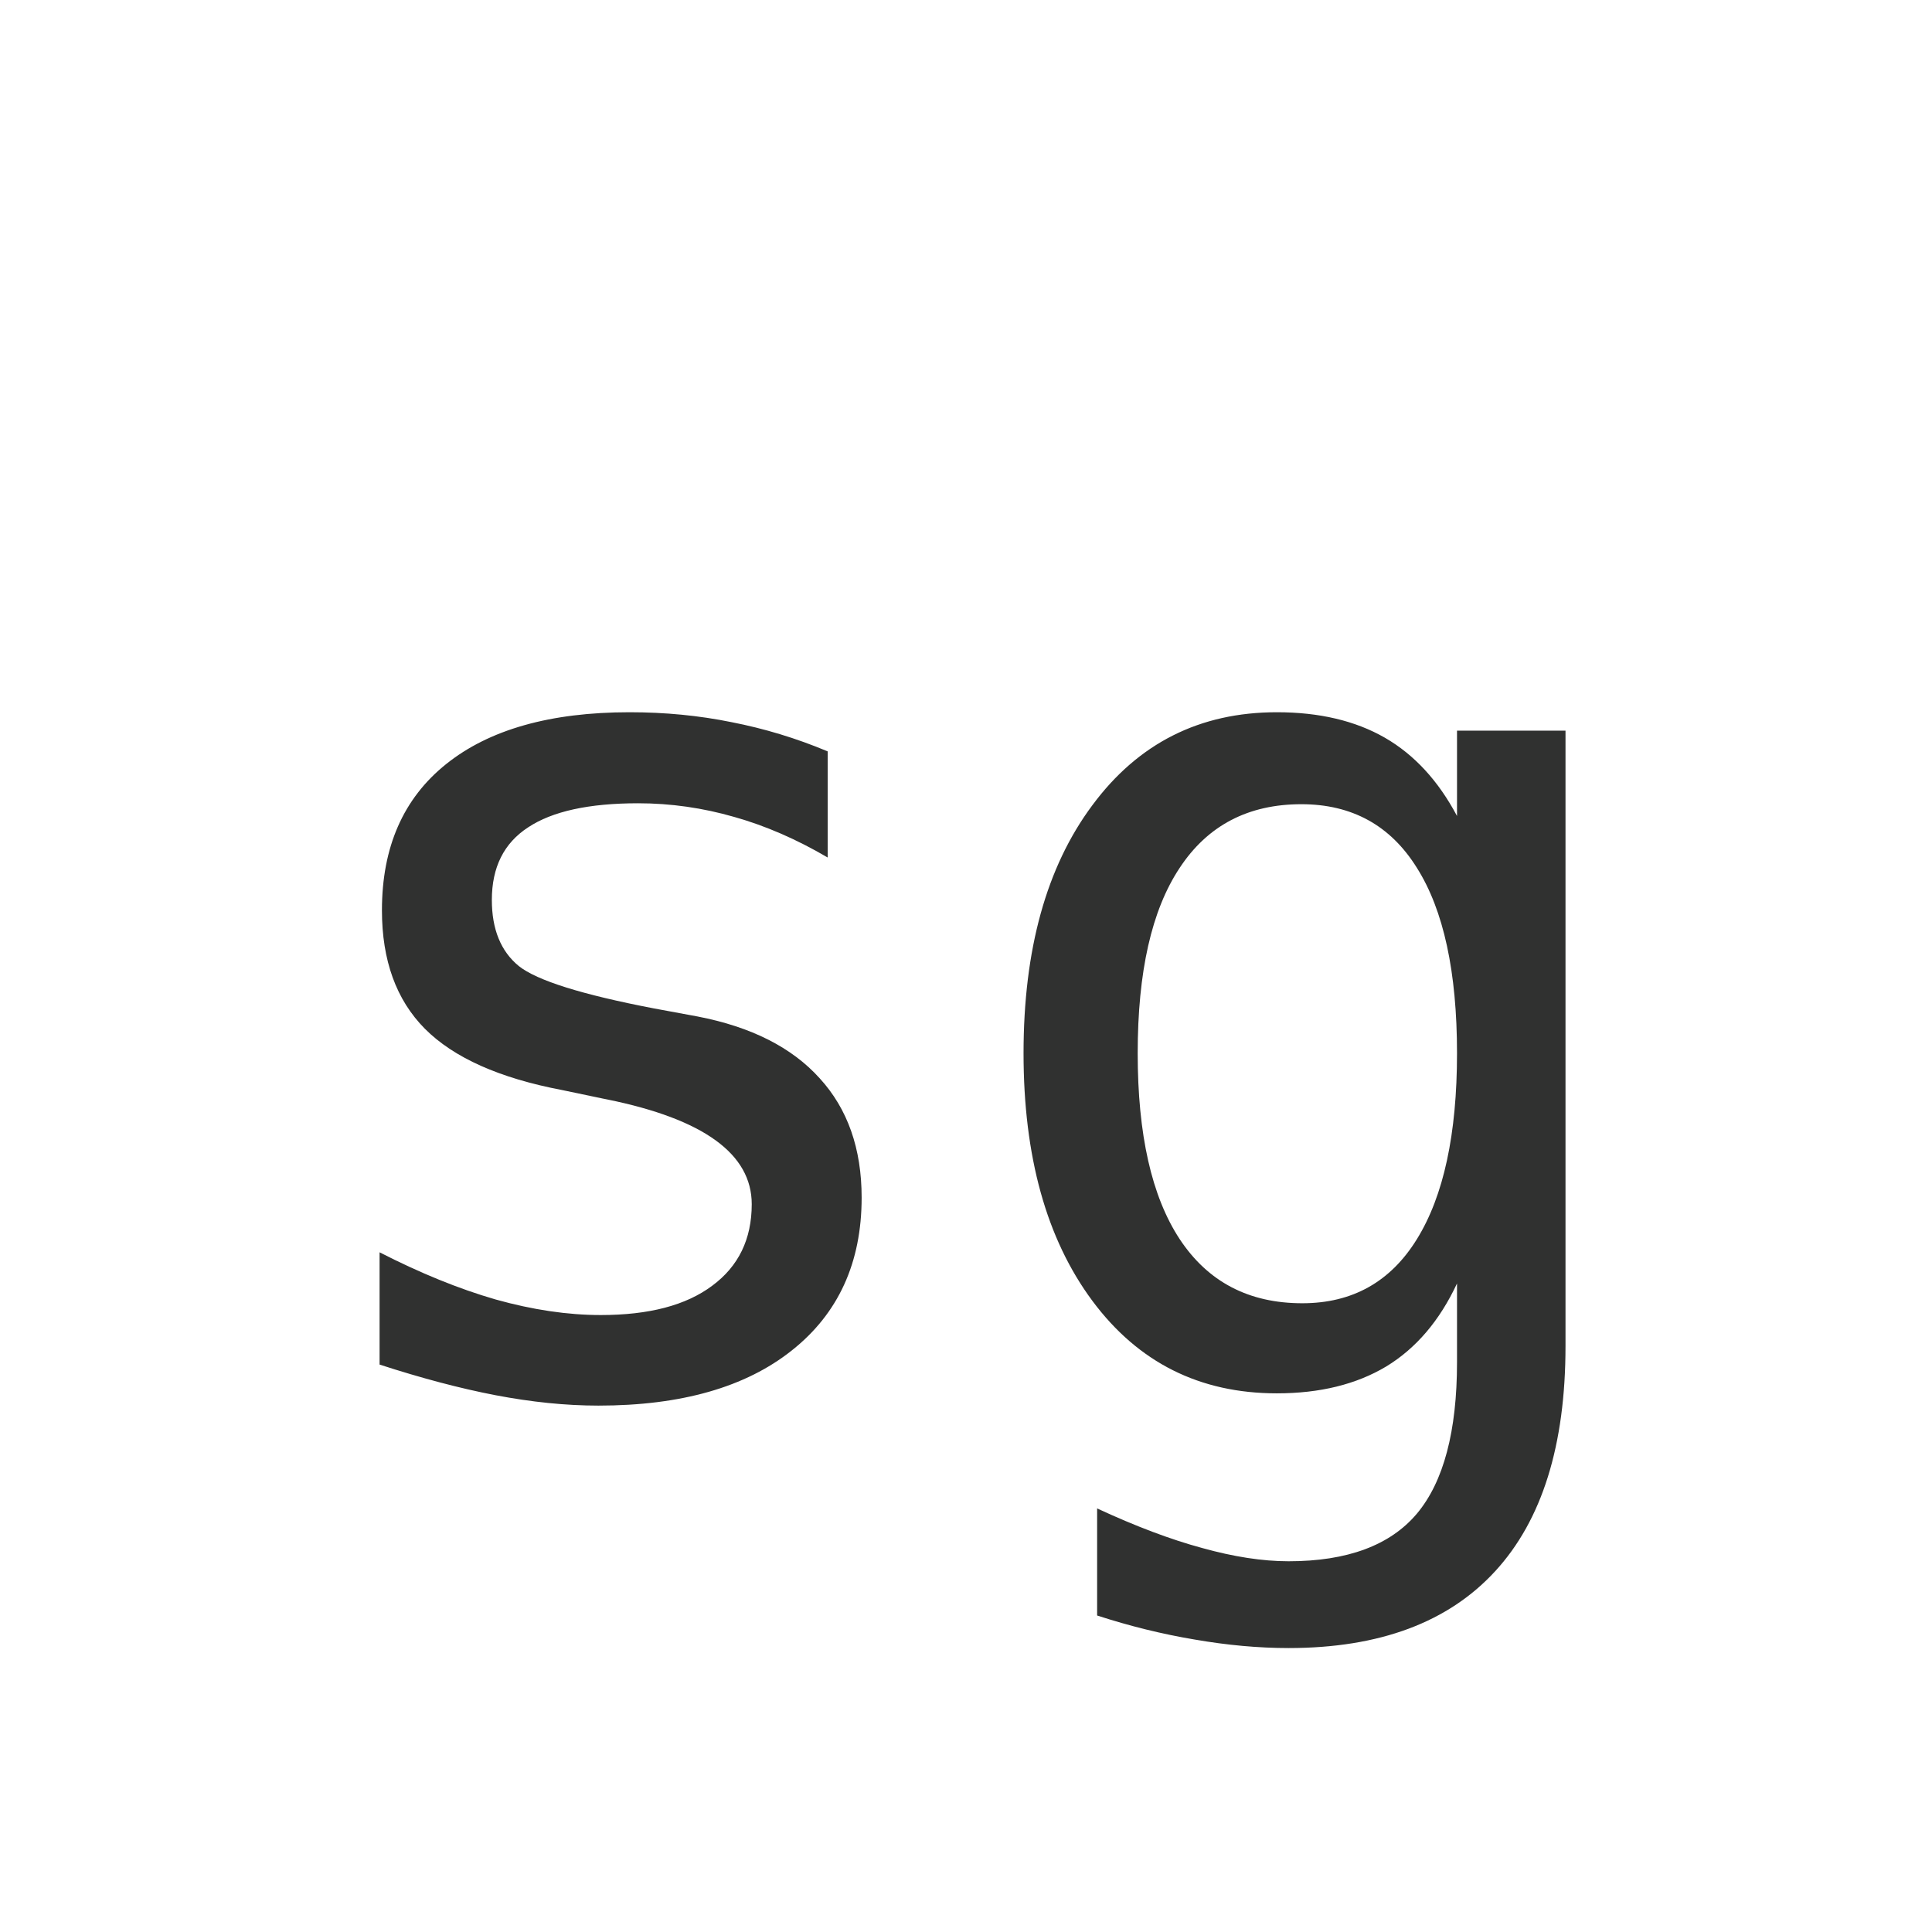
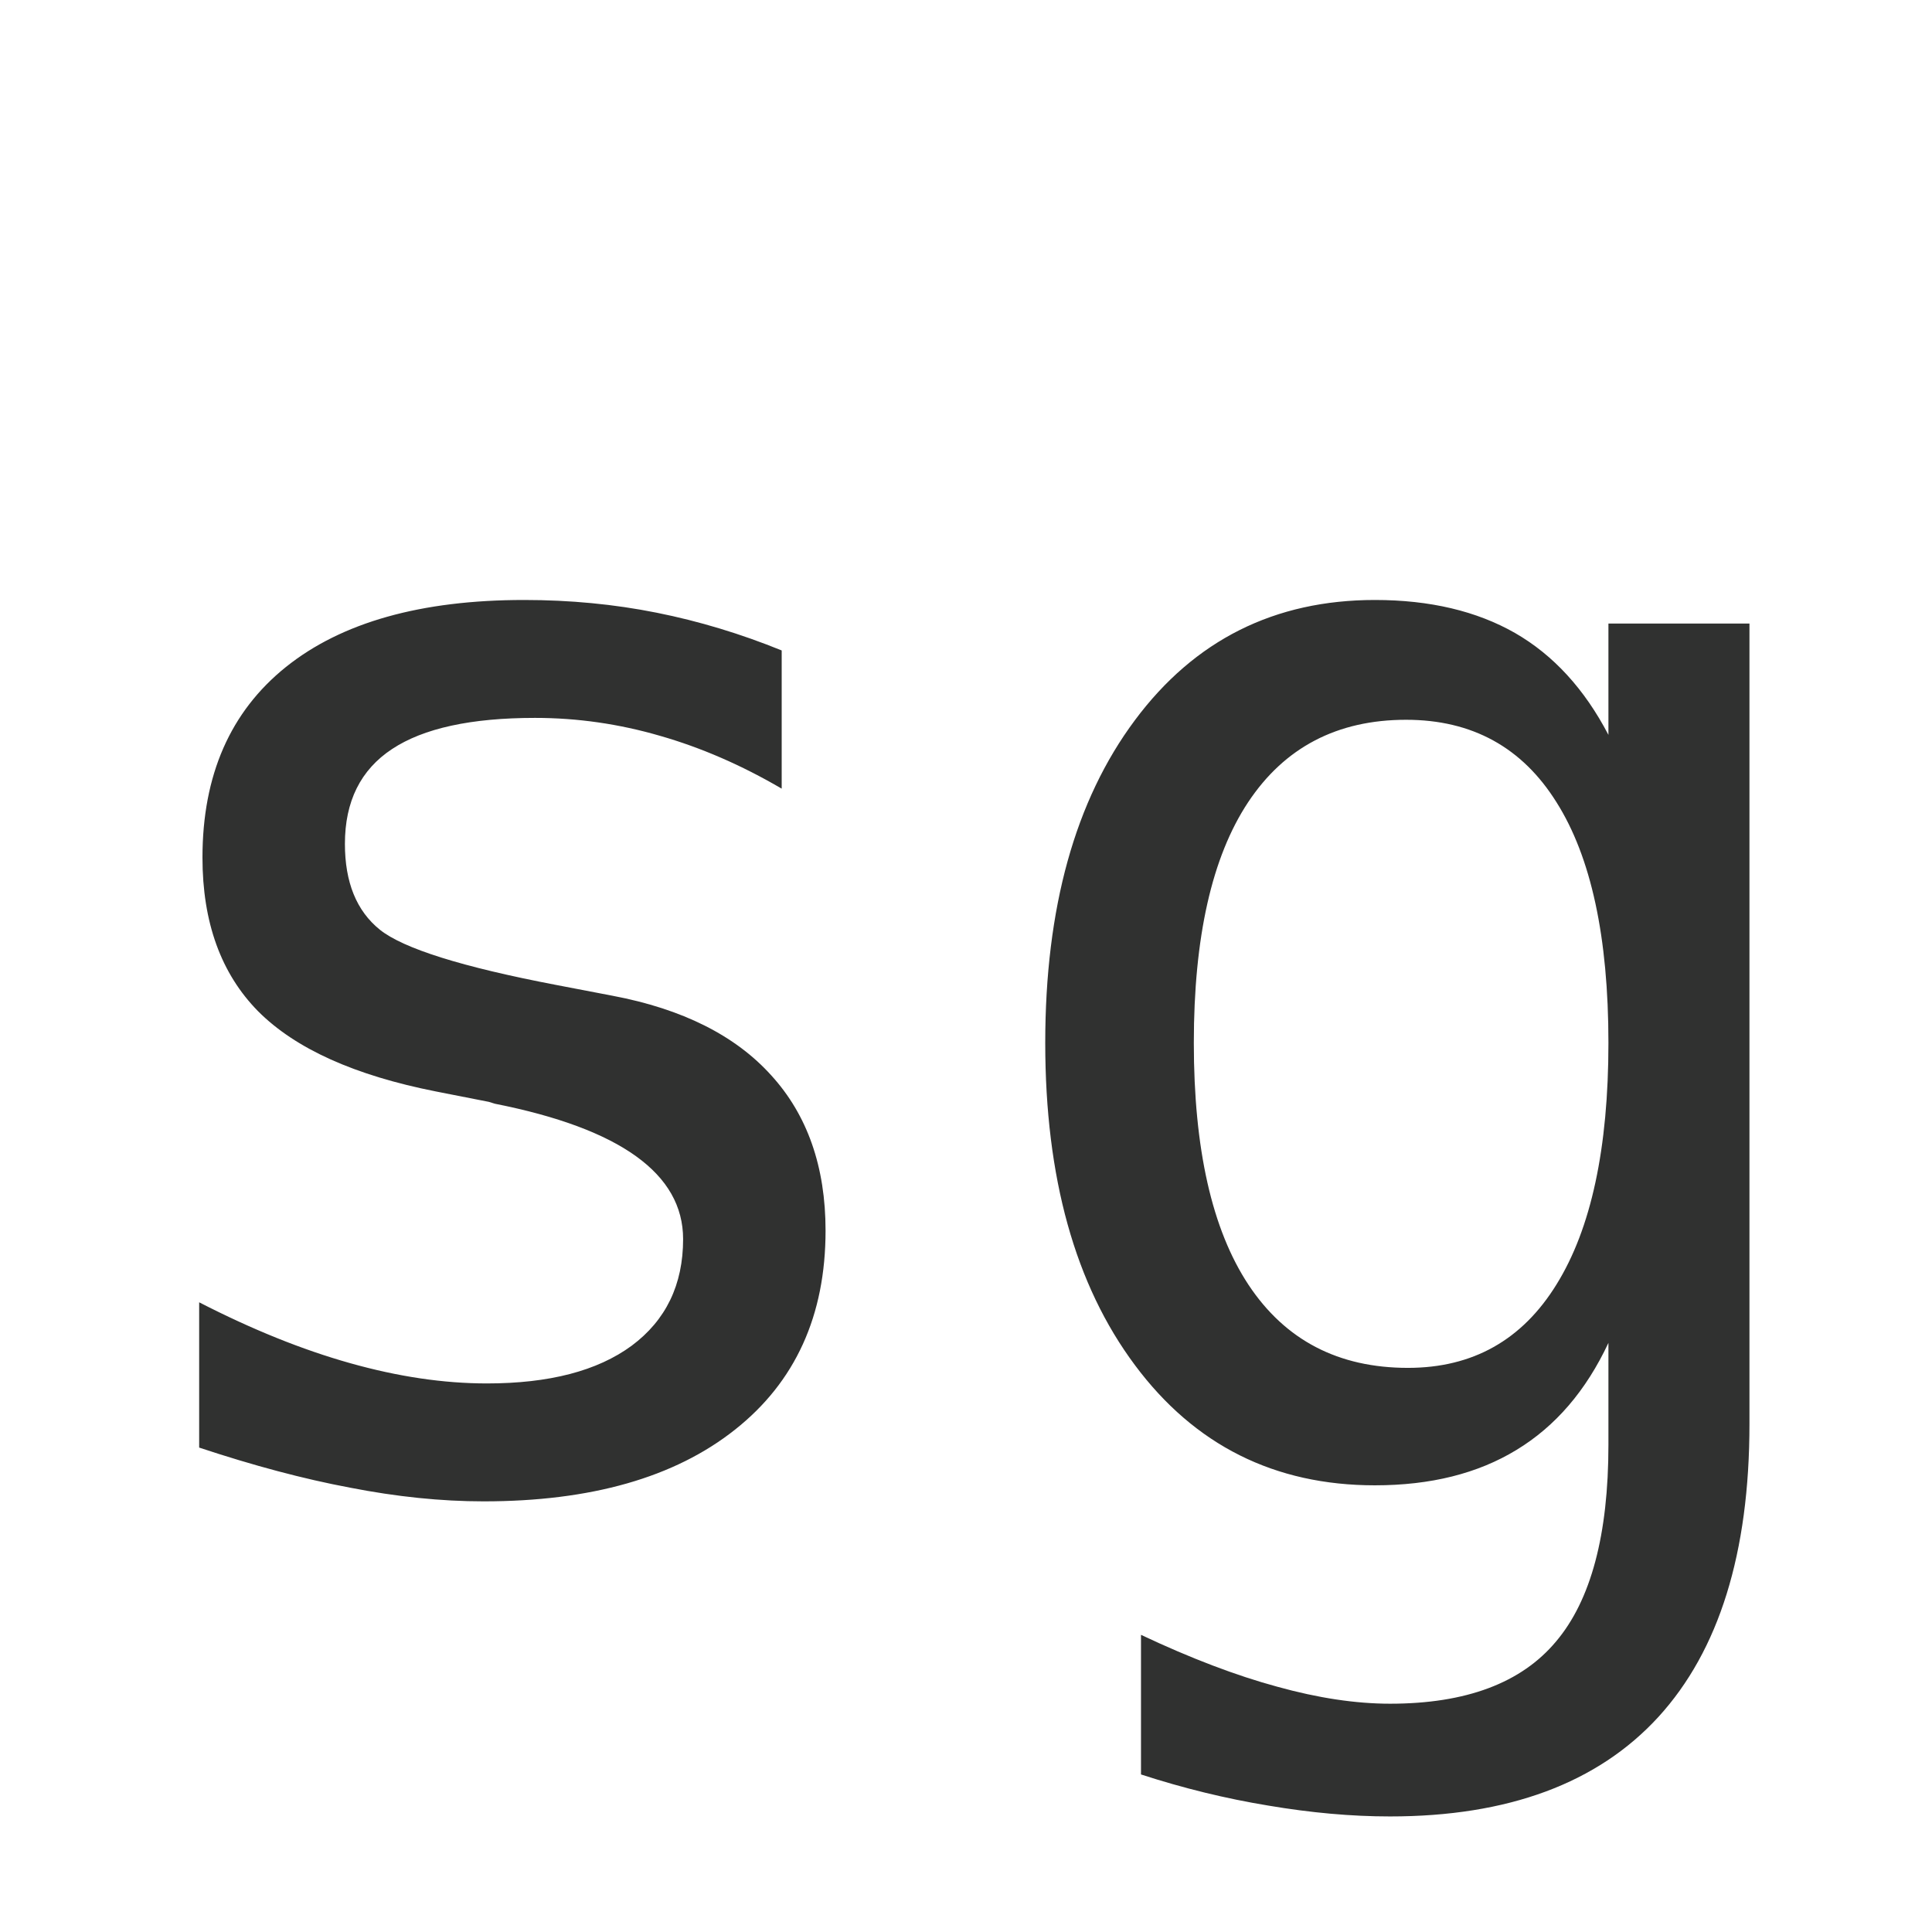
<svg xmlns="http://www.w3.org/2000/svg" viewBox="0 0 64 64">
-   <text x="32" y="46" text-anchor="middle" font-family="'IBM Plex Mono', ui-monospace, SFMono-Regular, Menlo, Consolas, monospace" font-size="40" font-weight="500" letter-spacing="-1" fill="#303130">sg</text>
+   <text x="32" y="49" text-anchor="middle" font-family="'IBM Plex Mono', ui-monospace, SFMono-Regular, Menlo, Consolas, monospace" font-size="52" font-weight="500" letter-spacing="-1" fill="#303130">sg</text>
</svg>
